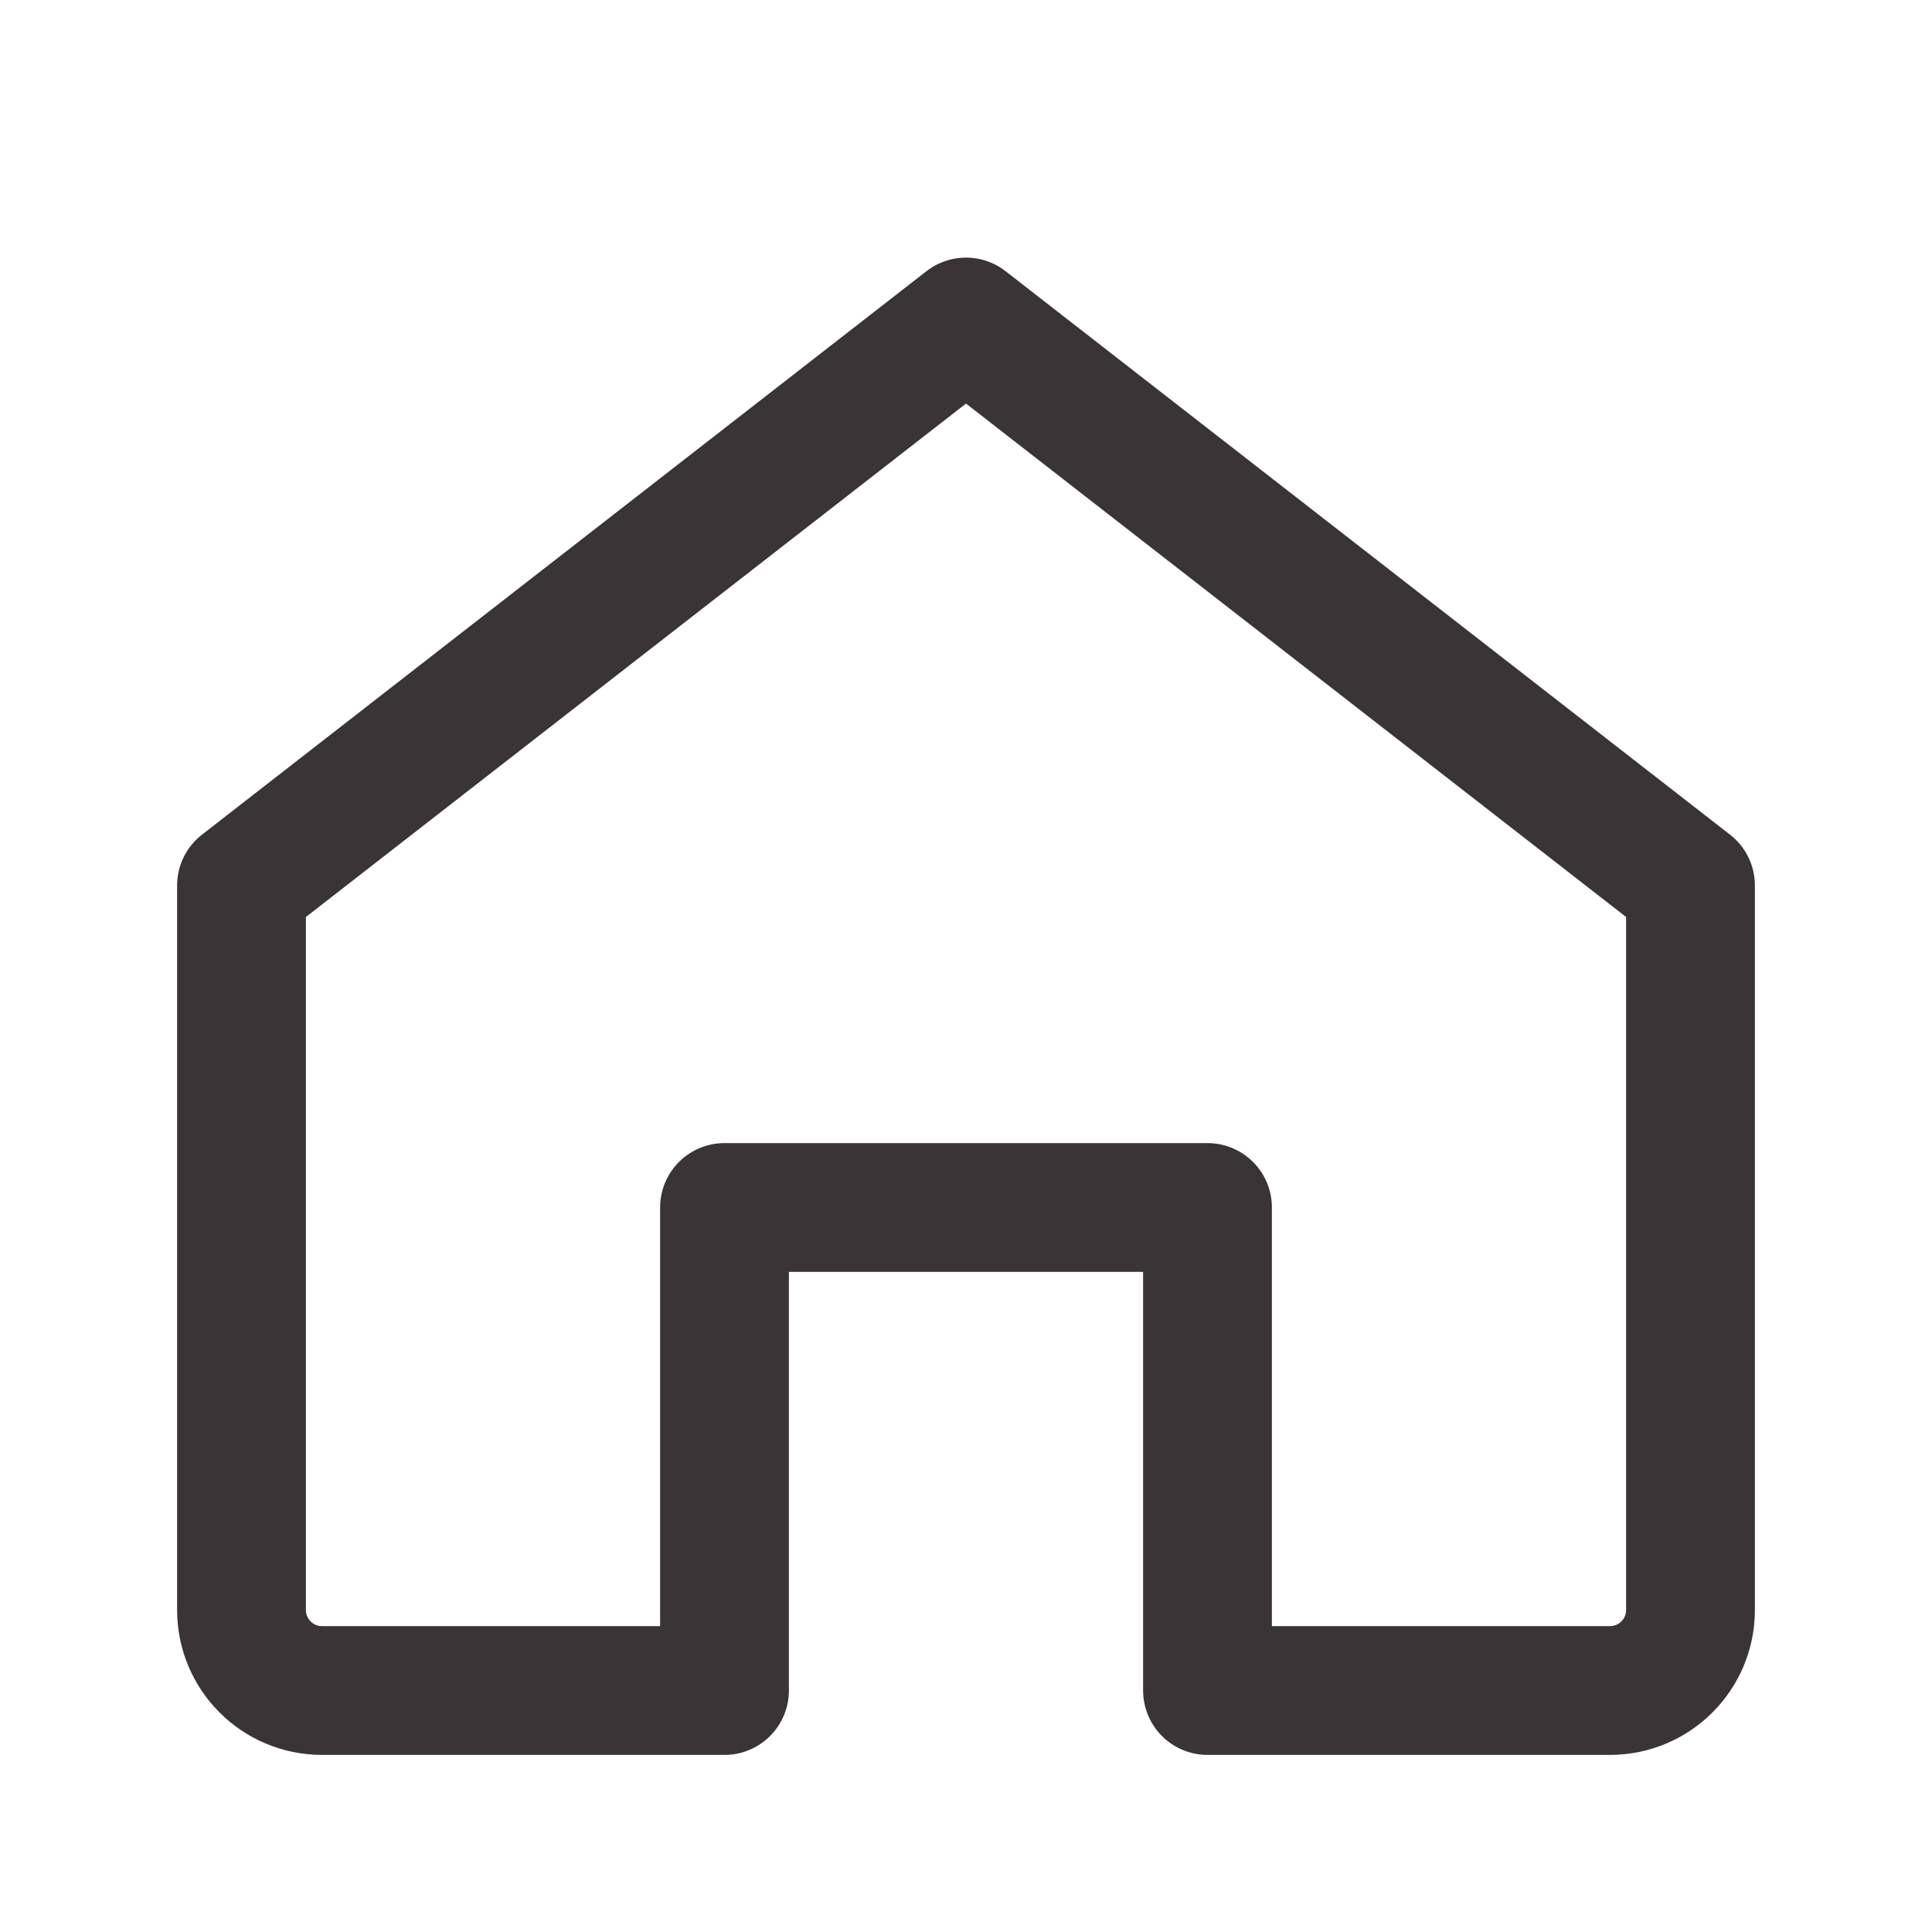
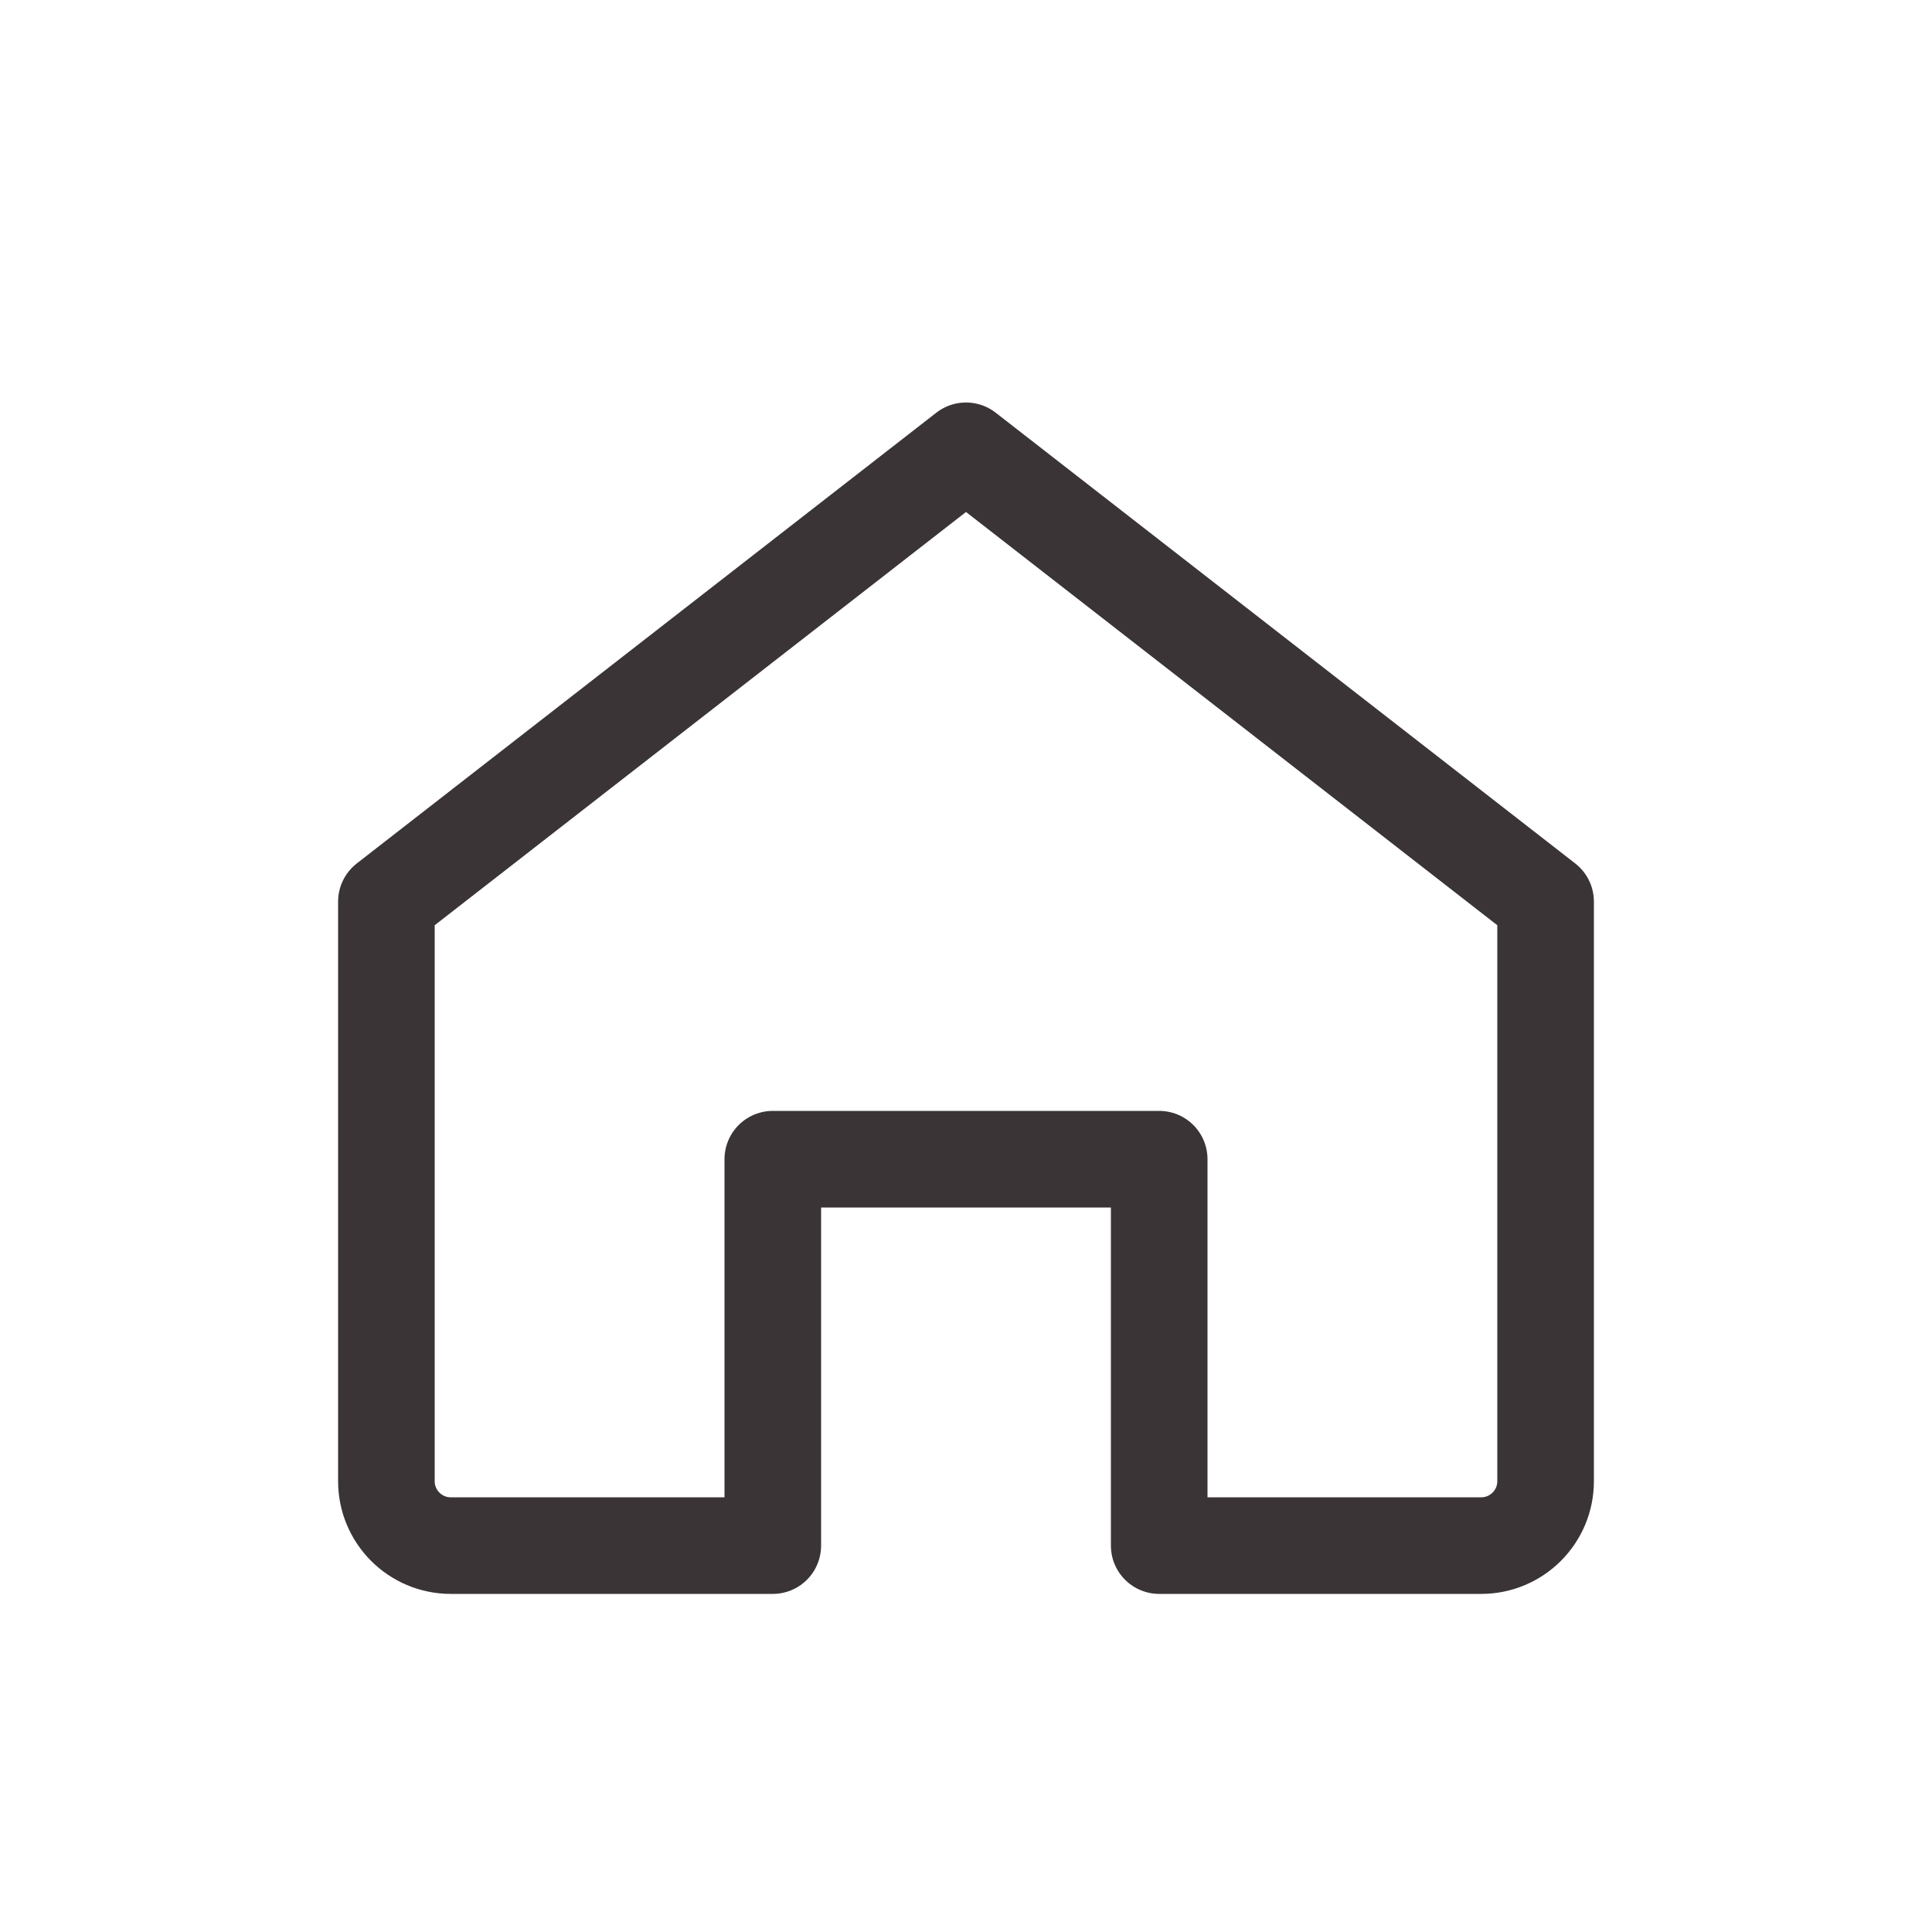
<svg xmlns="http://www.w3.org/2000/svg" viewBox="0 0 24 24" width="24" height="24">
-   <path d="M3 11l9-7 9 7v9a1 1 0 0 1-1 1h-5v-6h-6v6H4a1 1 0 0 1-1-1z" fill="none" stroke="#3A3437" stroke-width="1.6" stroke-linecap="round" stroke-linejoin="round" />
+   <path d="M3 11l9-7 9 7v9a1 1 0 0 1-1 1h-5v-6h-6v6H4a1 1 0 0 1-1-1z" transform="translate(2.4 2.4) scale(.8)" fill="none" stroke="#3A3437" stroke-width="1.5" stroke-linecap="round" stroke-linejoin="round" />
</svg>
